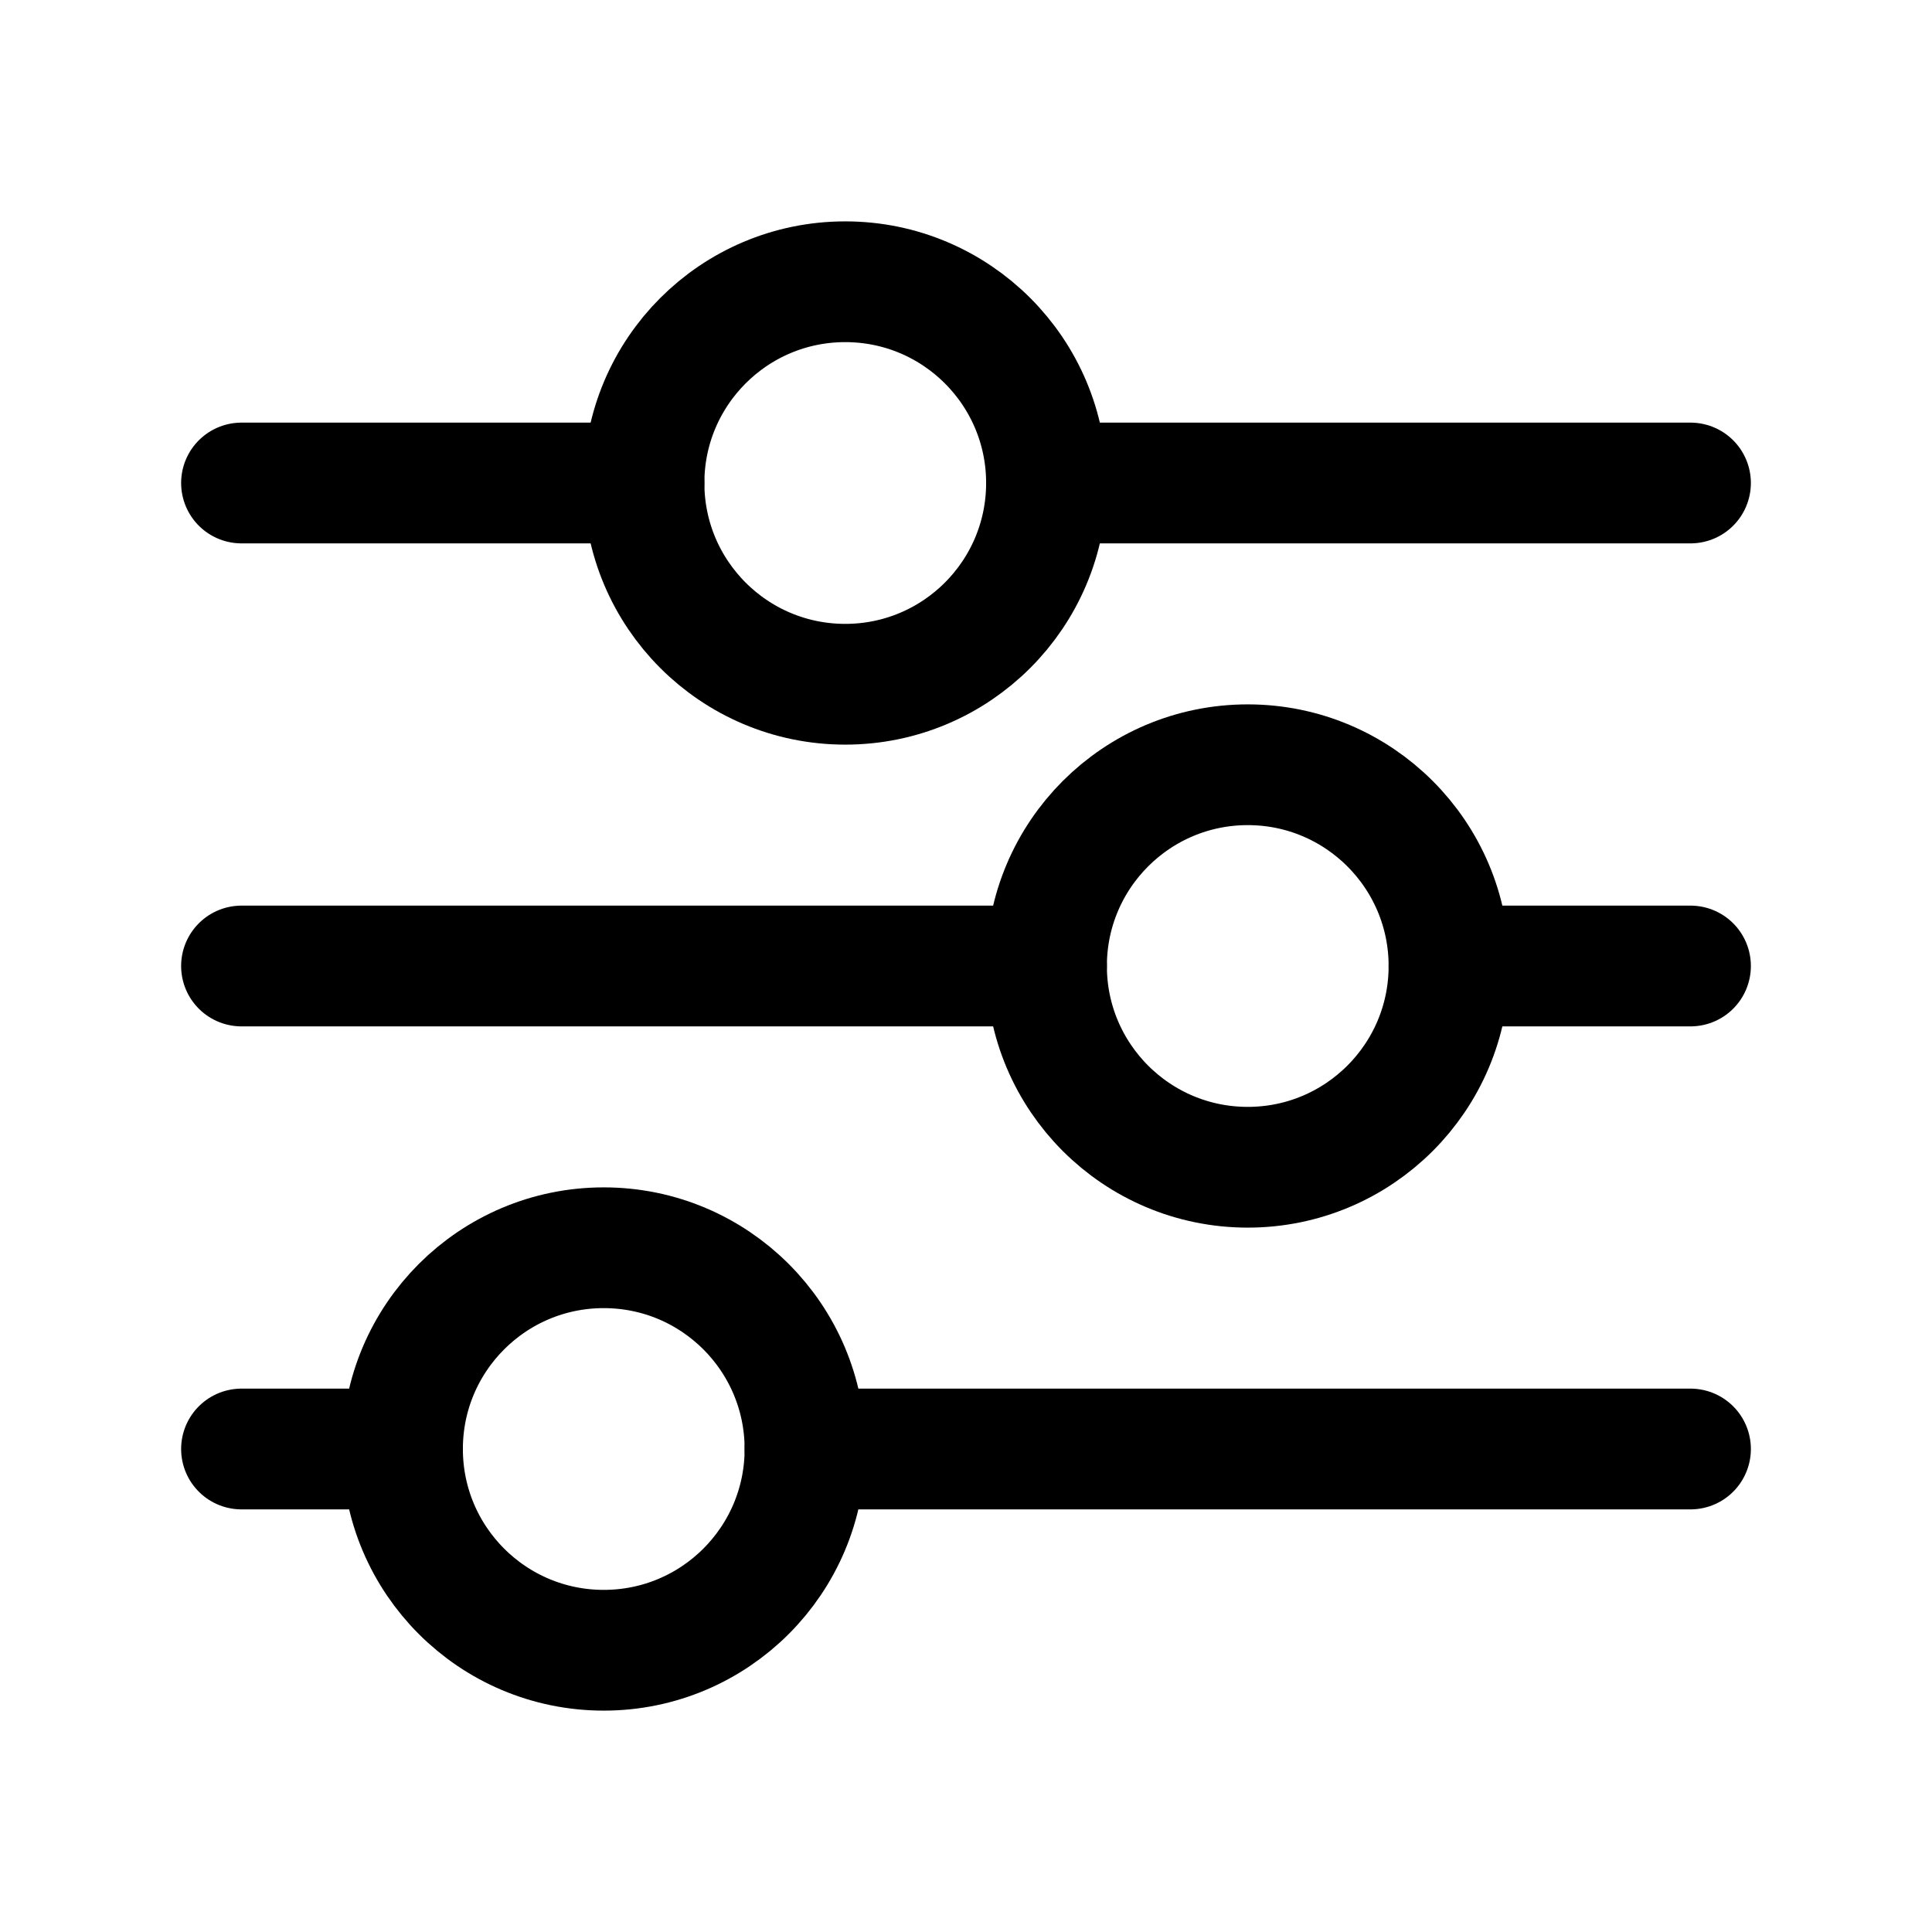
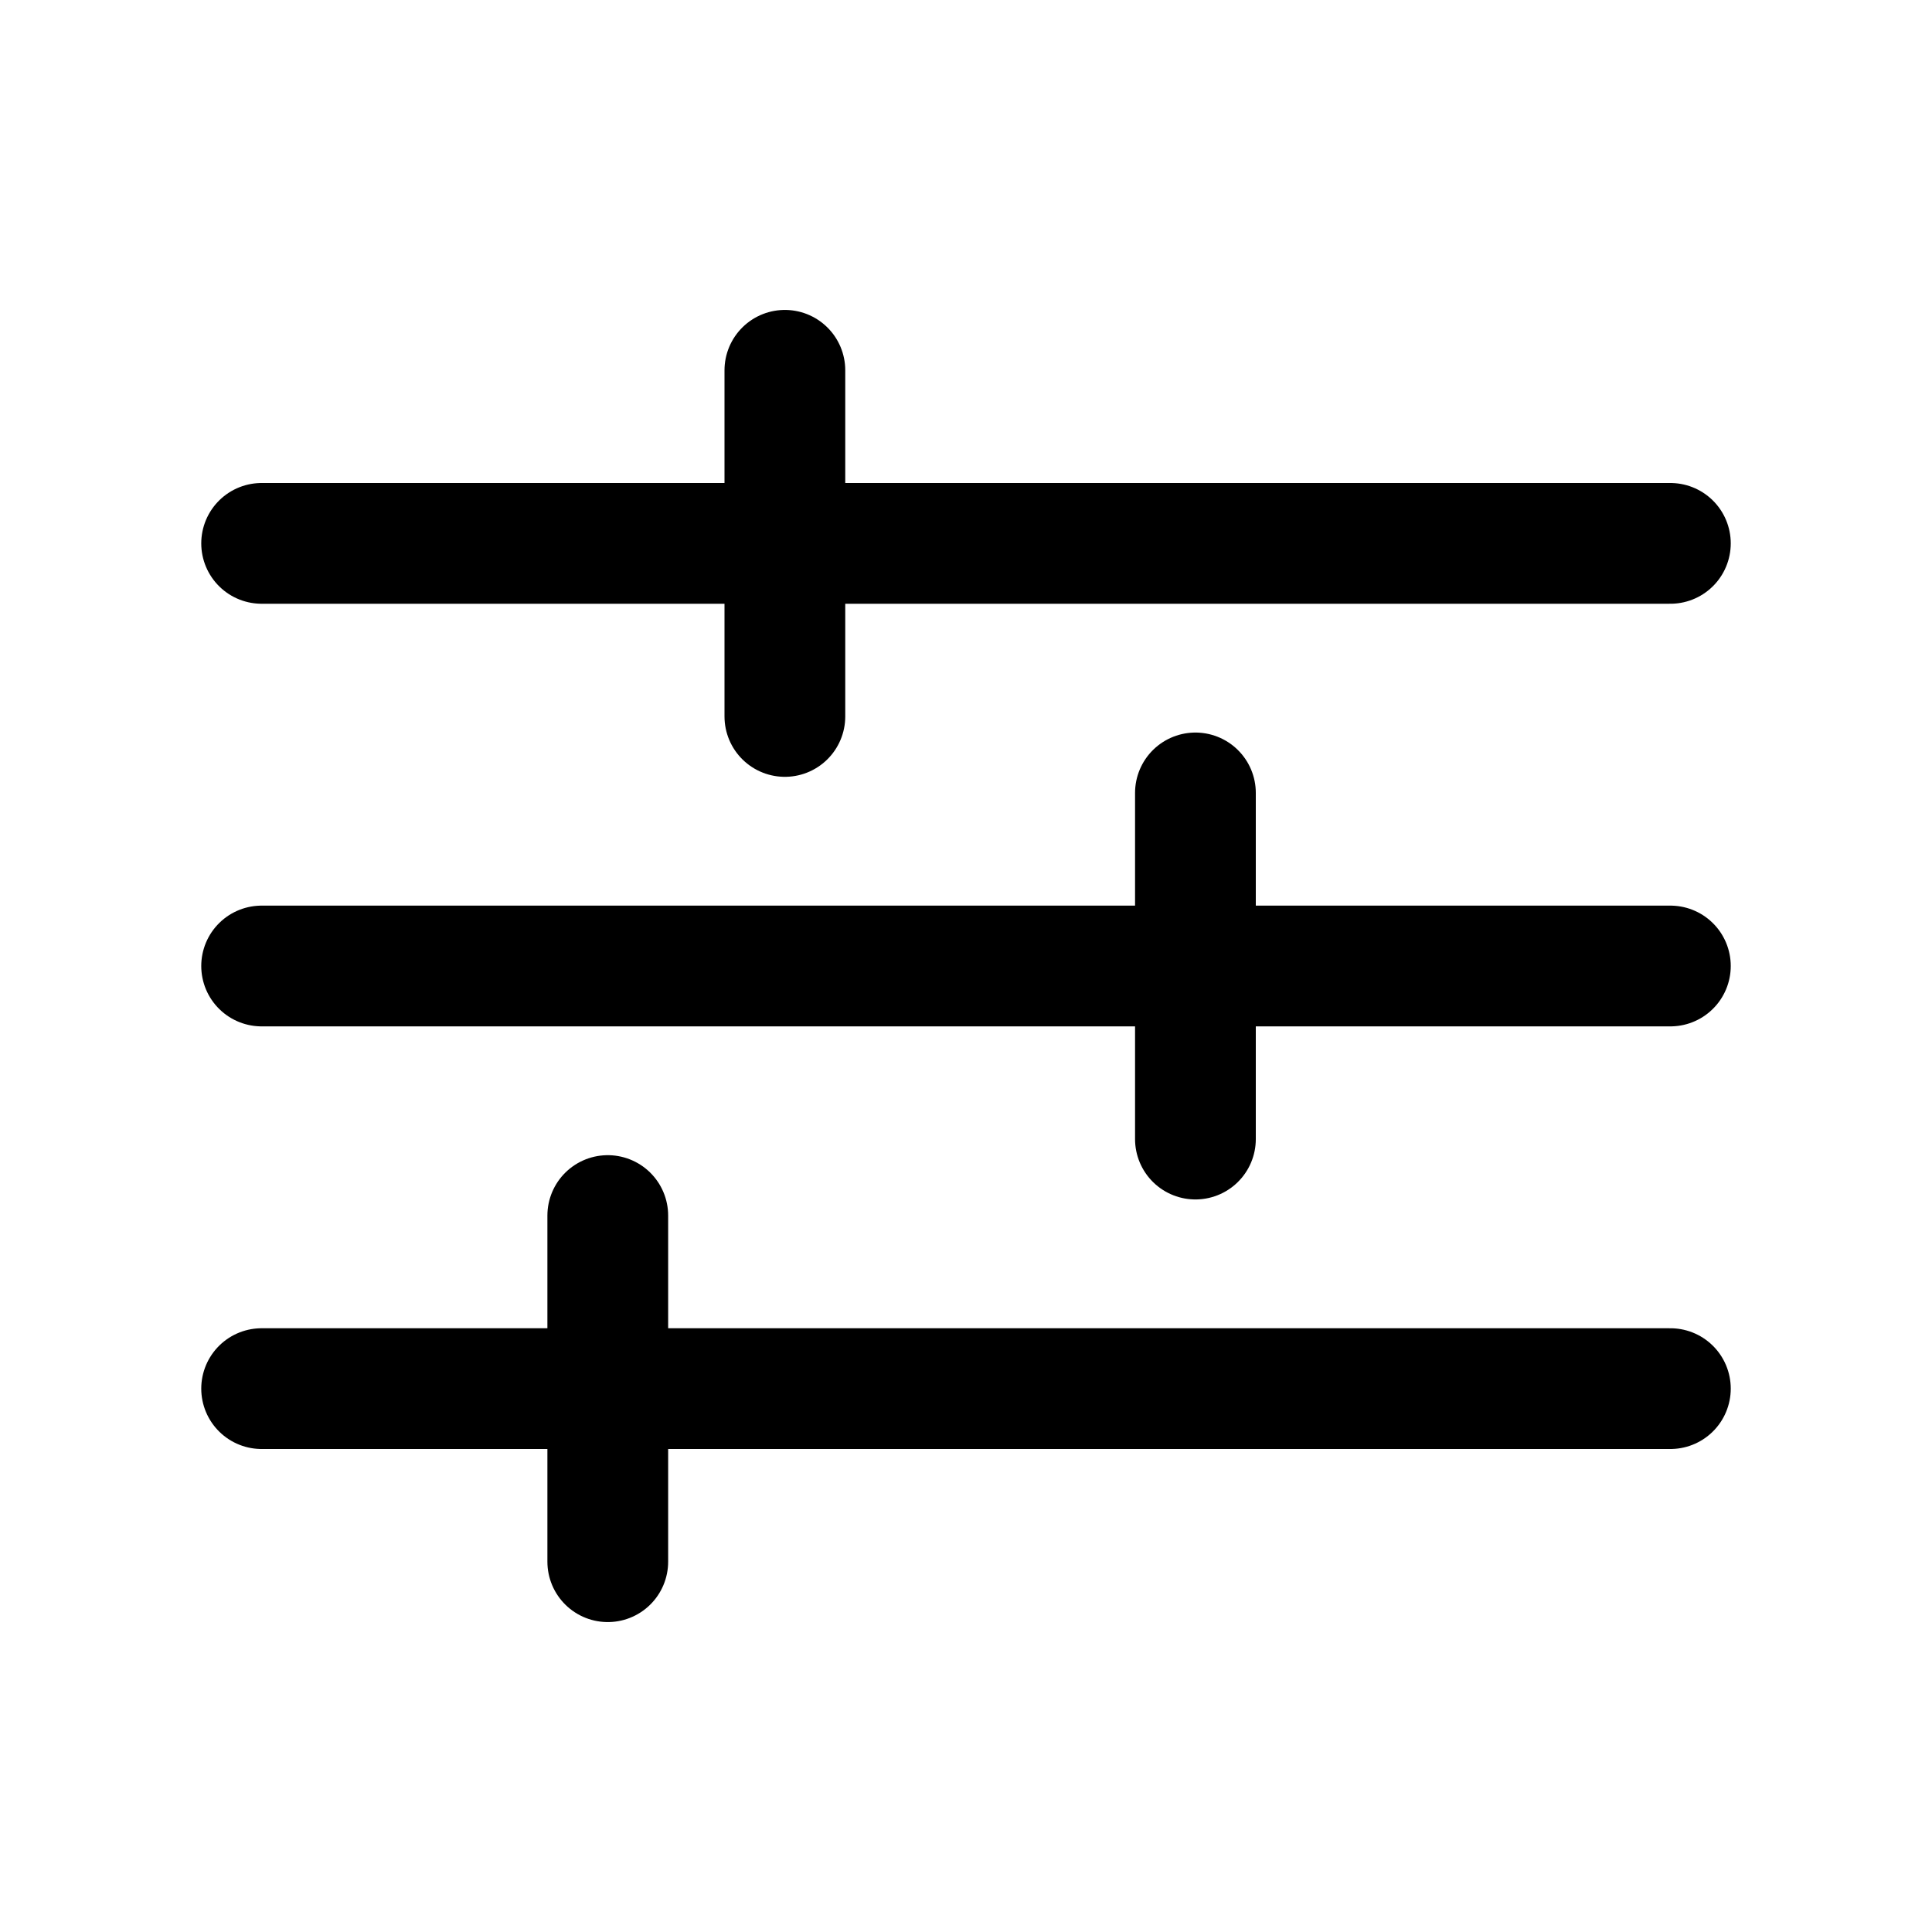
<svg xmlns="http://www.w3.org/2000/svg" viewBox="0 0 24 24" fill="none" stroke="currentColor" stroke-width="1.5" stroke-linecap="round" stroke-linejoin="round">
-   <path d="M3 6h5m5 0h8M3 12h10m5 0h3M3 18h2m5 0h11" />
-   <circle cx="10.5" cy="6" r="2.5" />
-   <circle cx="15.5" cy="12" r="2.5" />
-   <circle cx="7.5" cy="18" r="2.5" />
+   <path d="M3.25 6.75h17.5m-17.5 5.25h17.5m-17.5 5.25h17.5M9.75 4.6v4.3m5.1.95v4.3m-7.3.95v4.3" />
</svg>
